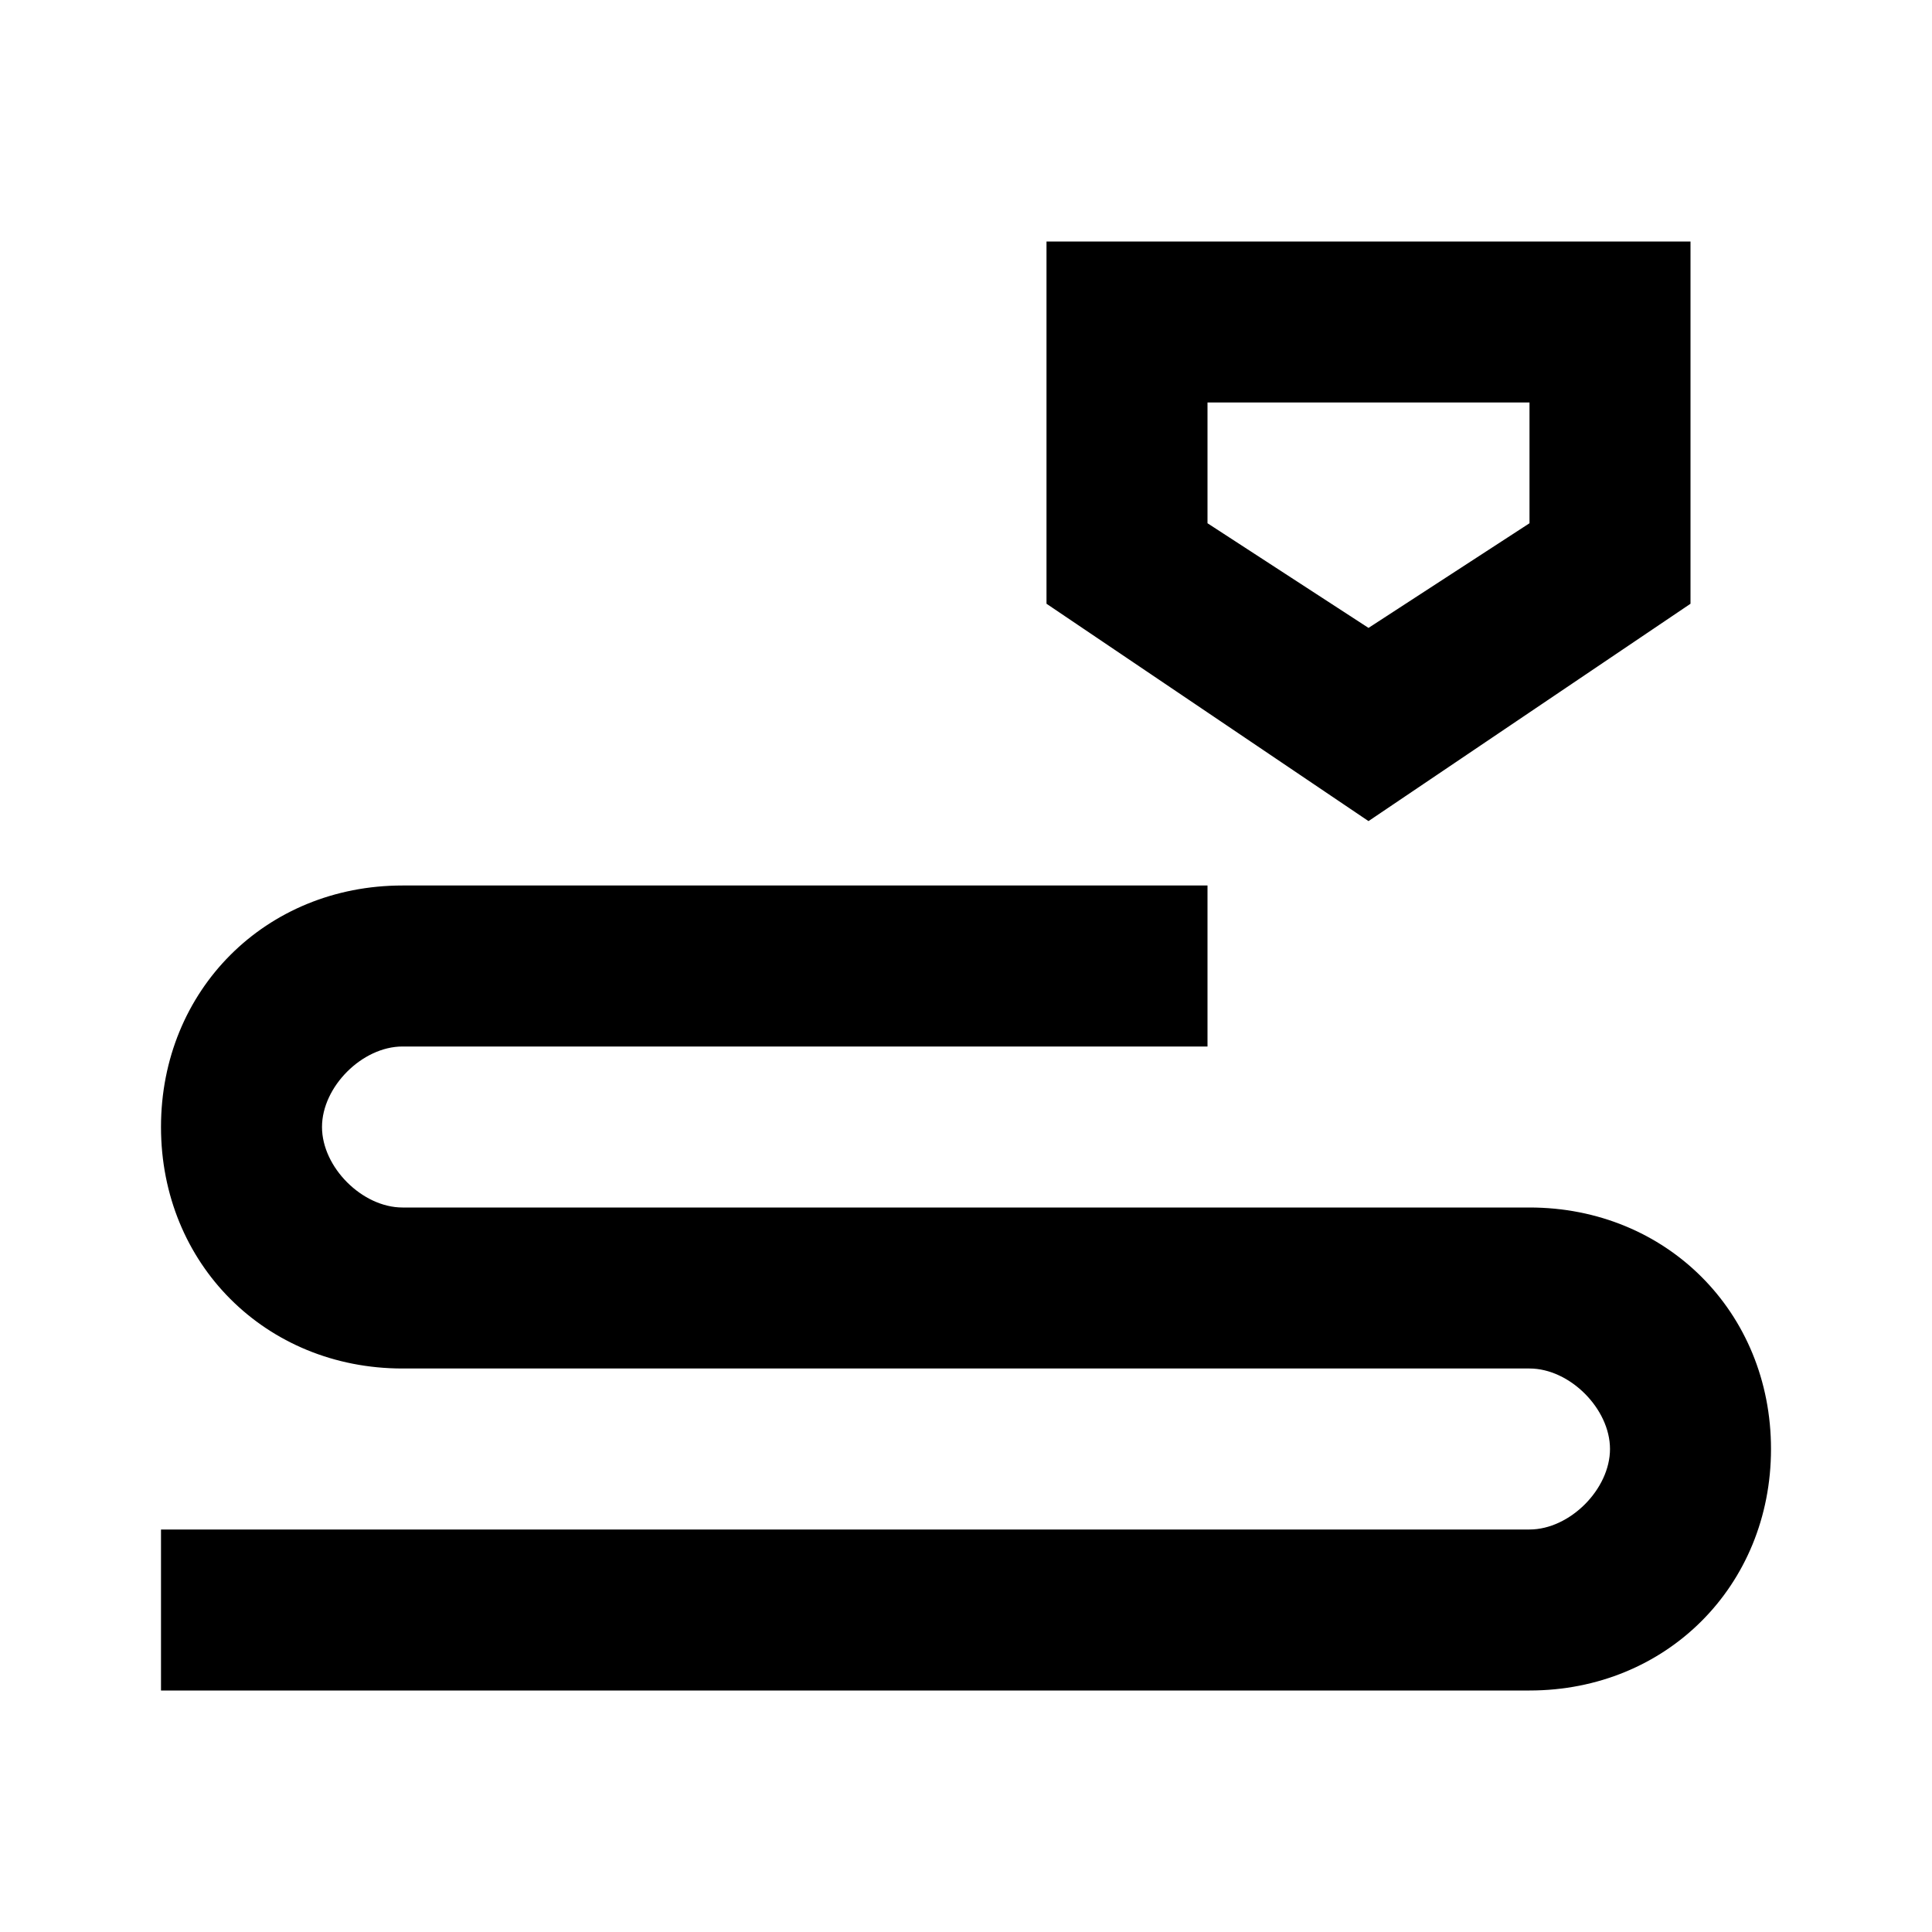
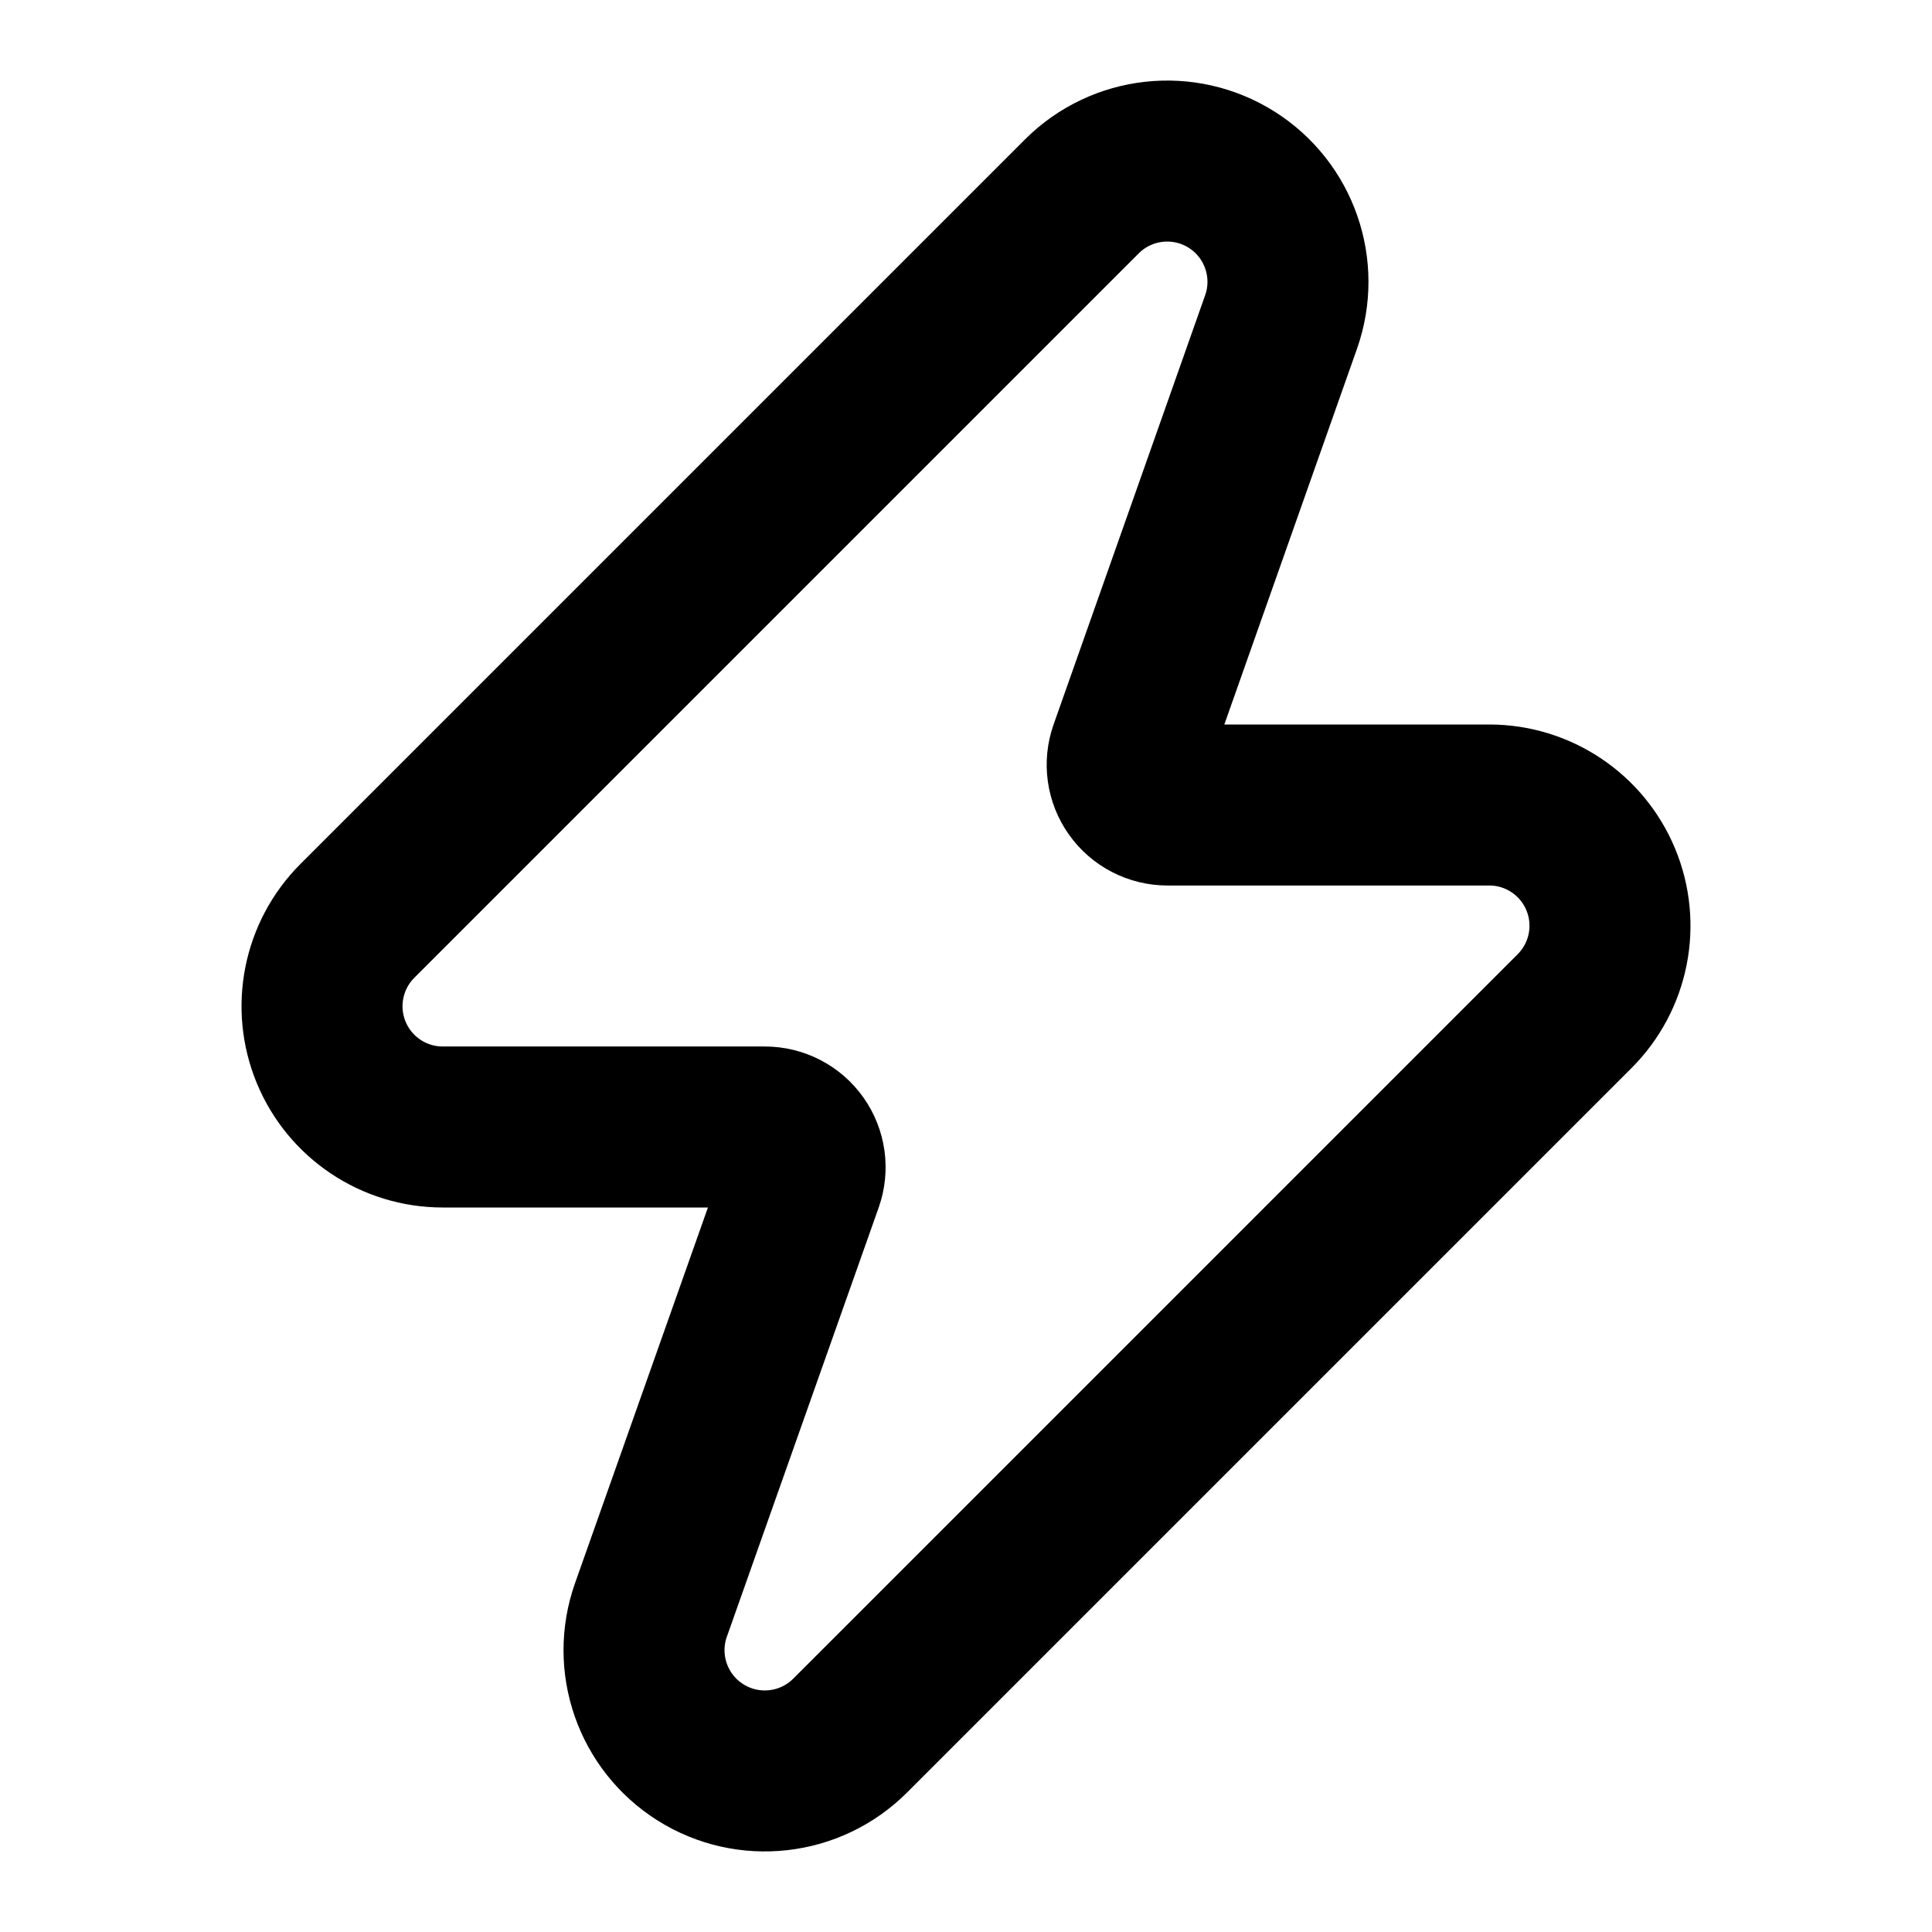
- <svg xmlns="http://www.w3.org/2000/svg" version="1.1" viewBox="0 0 24 24">
-   <path d="M13,3v4.5l4,2.7l4-2.7V3H13z M19,6.5l-2,1.3l-2-1.3V5h4V6.5z" />
-   <path d="M22,18c0,1.7-1.3,3-3,3H2v-2h17c0.5,0,1-0.5,1-1s-0.5-1-1-1H5c-1.7,0-3-1.3-3-3c0-1.7,1.3-3,3-3h10v2H5c-0.5,0-1,0.5-1,1  s0.5,1,1,1h14C20.7,15,22,16.3,22,18z" />
+ <svg xmlns="http://www.w3.org/2000/svg" width="24" height="24" viewBox="0 0 24 24" fill="none" stroke="currentColor" stroke-width="2" stroke-linecap="round" stroke-linejoin="round">
+   <path d="M15.914 4a1.5 1.5 0 00-2.474-1.561l-9 9A1.5 1.5 0 005.5 14h4.002a.5.5 0 01.471.666L8.086 20a1.5 1.5 0 002.475 1.56l9-9A1.5 1.5 0 0018.5 10h-3.997a.5.5 0 01-.472-.667z" />
</svg>
